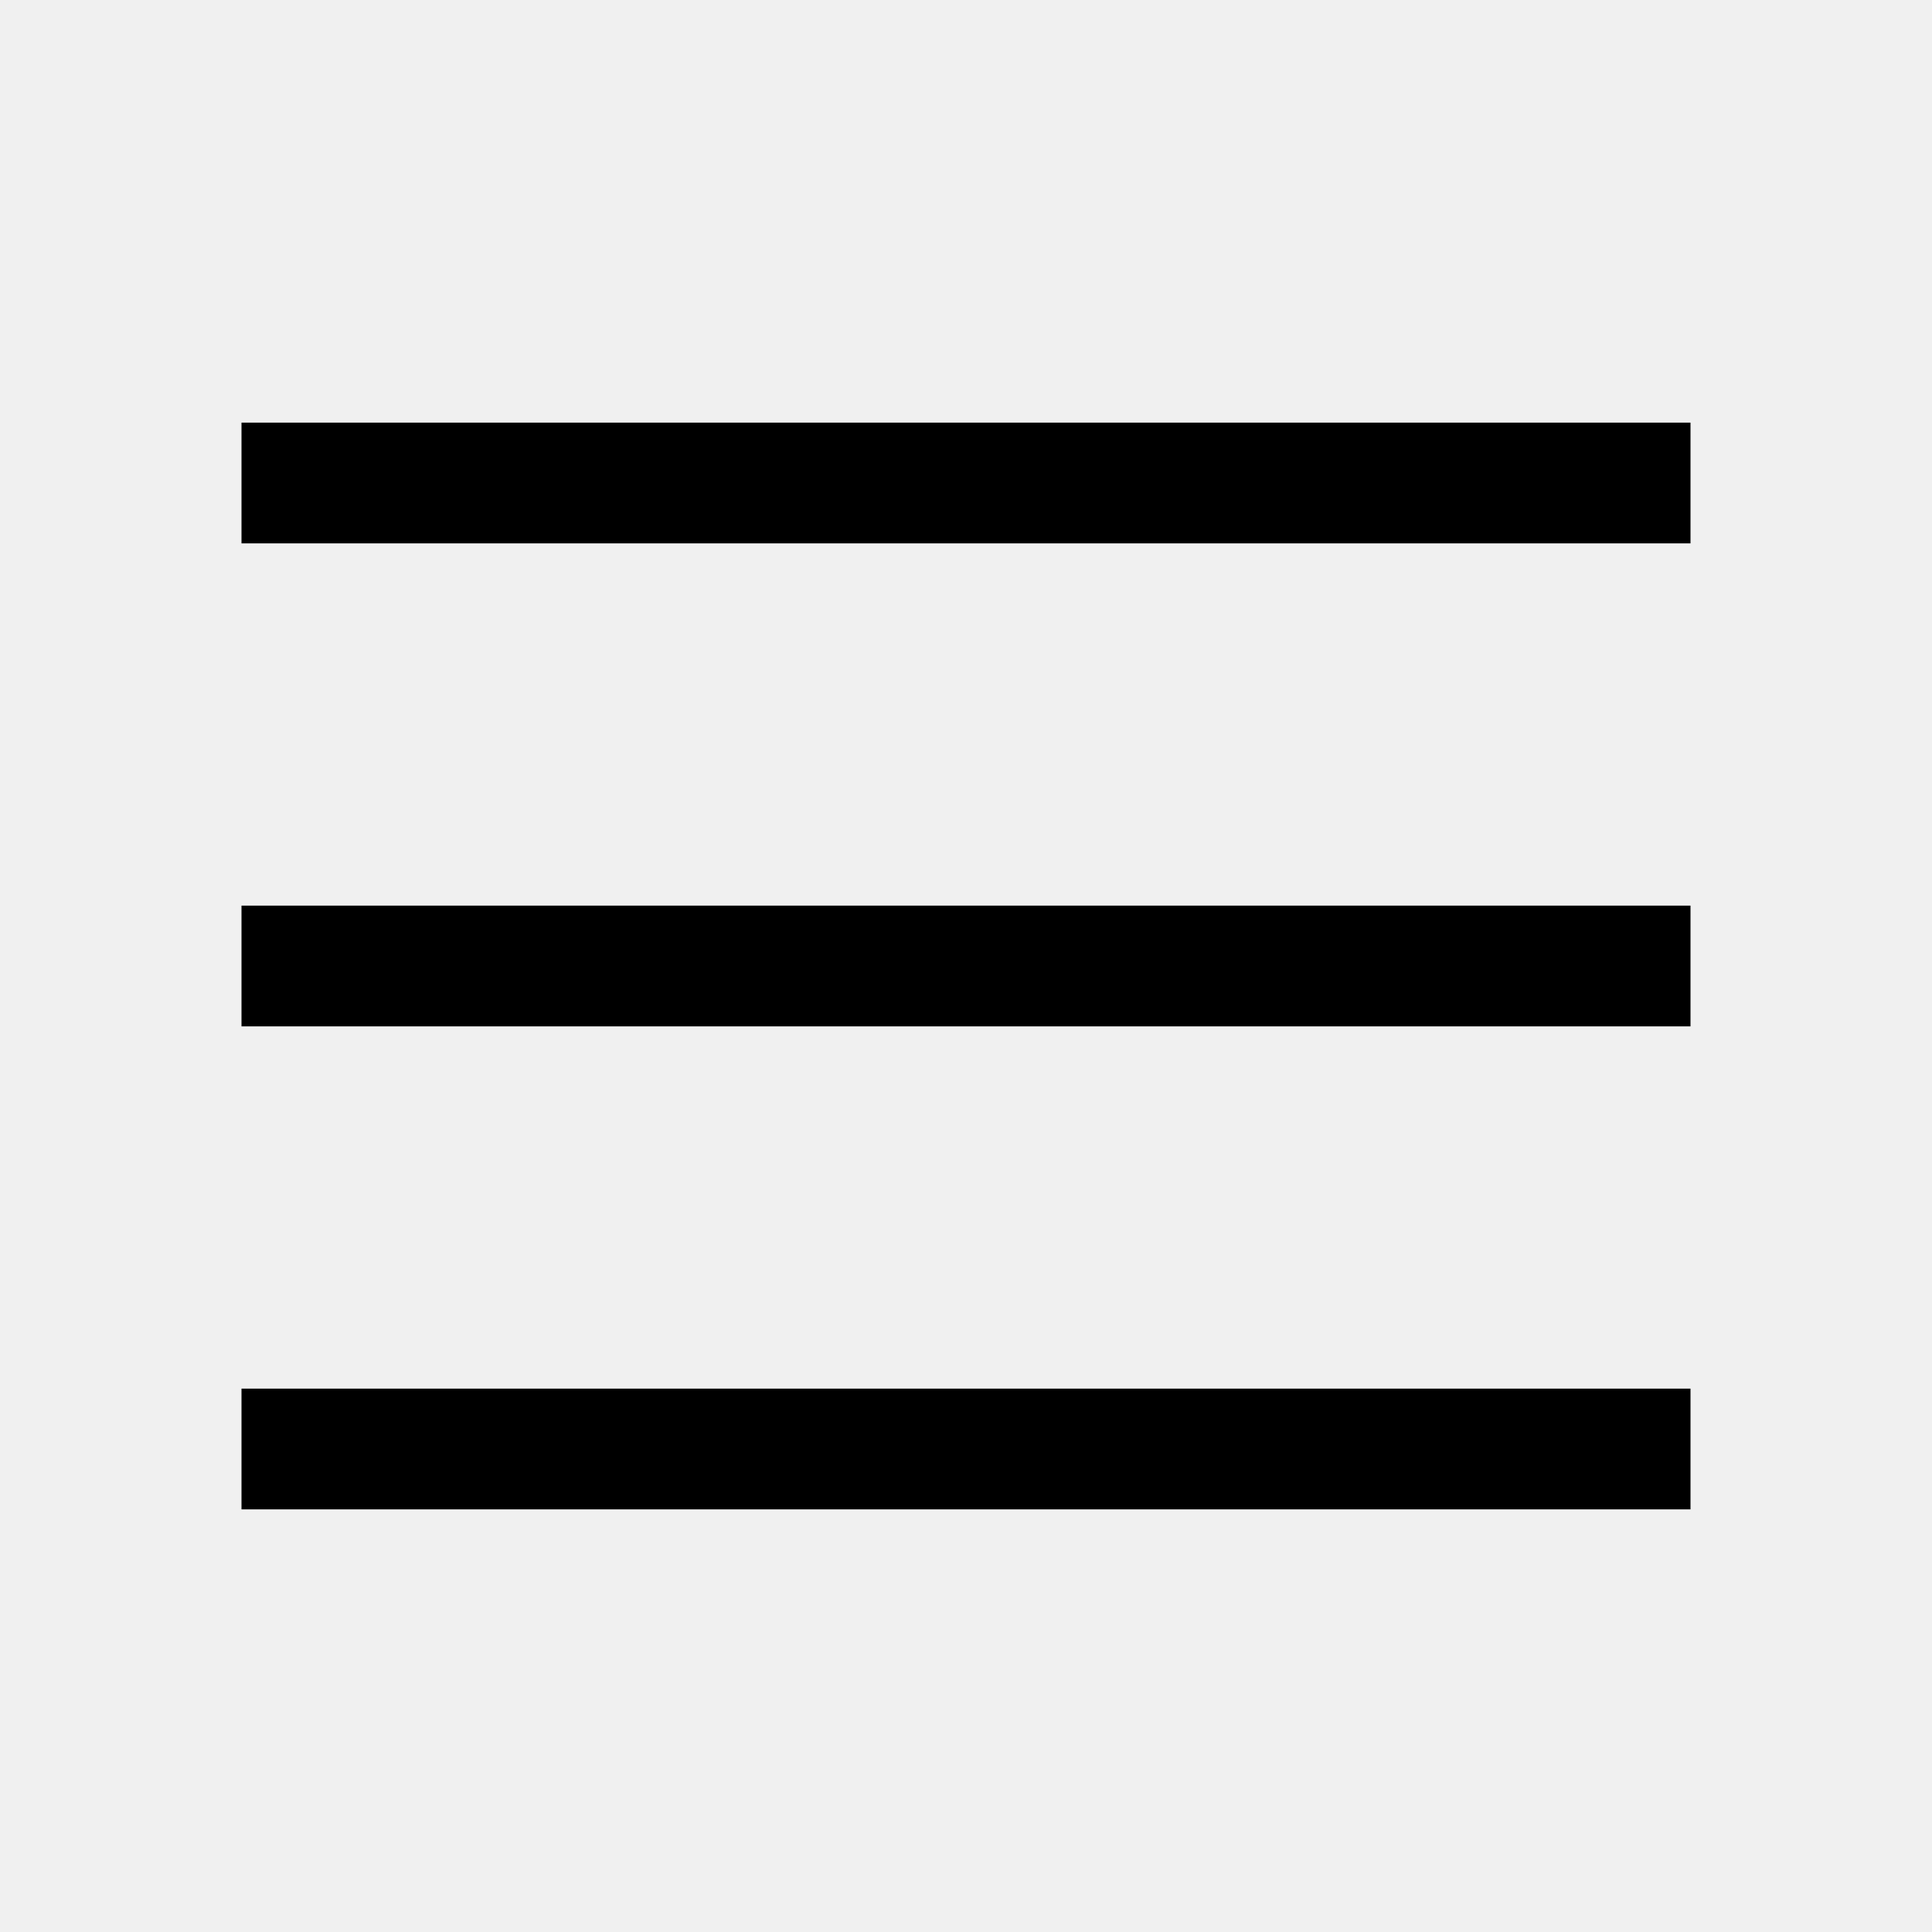
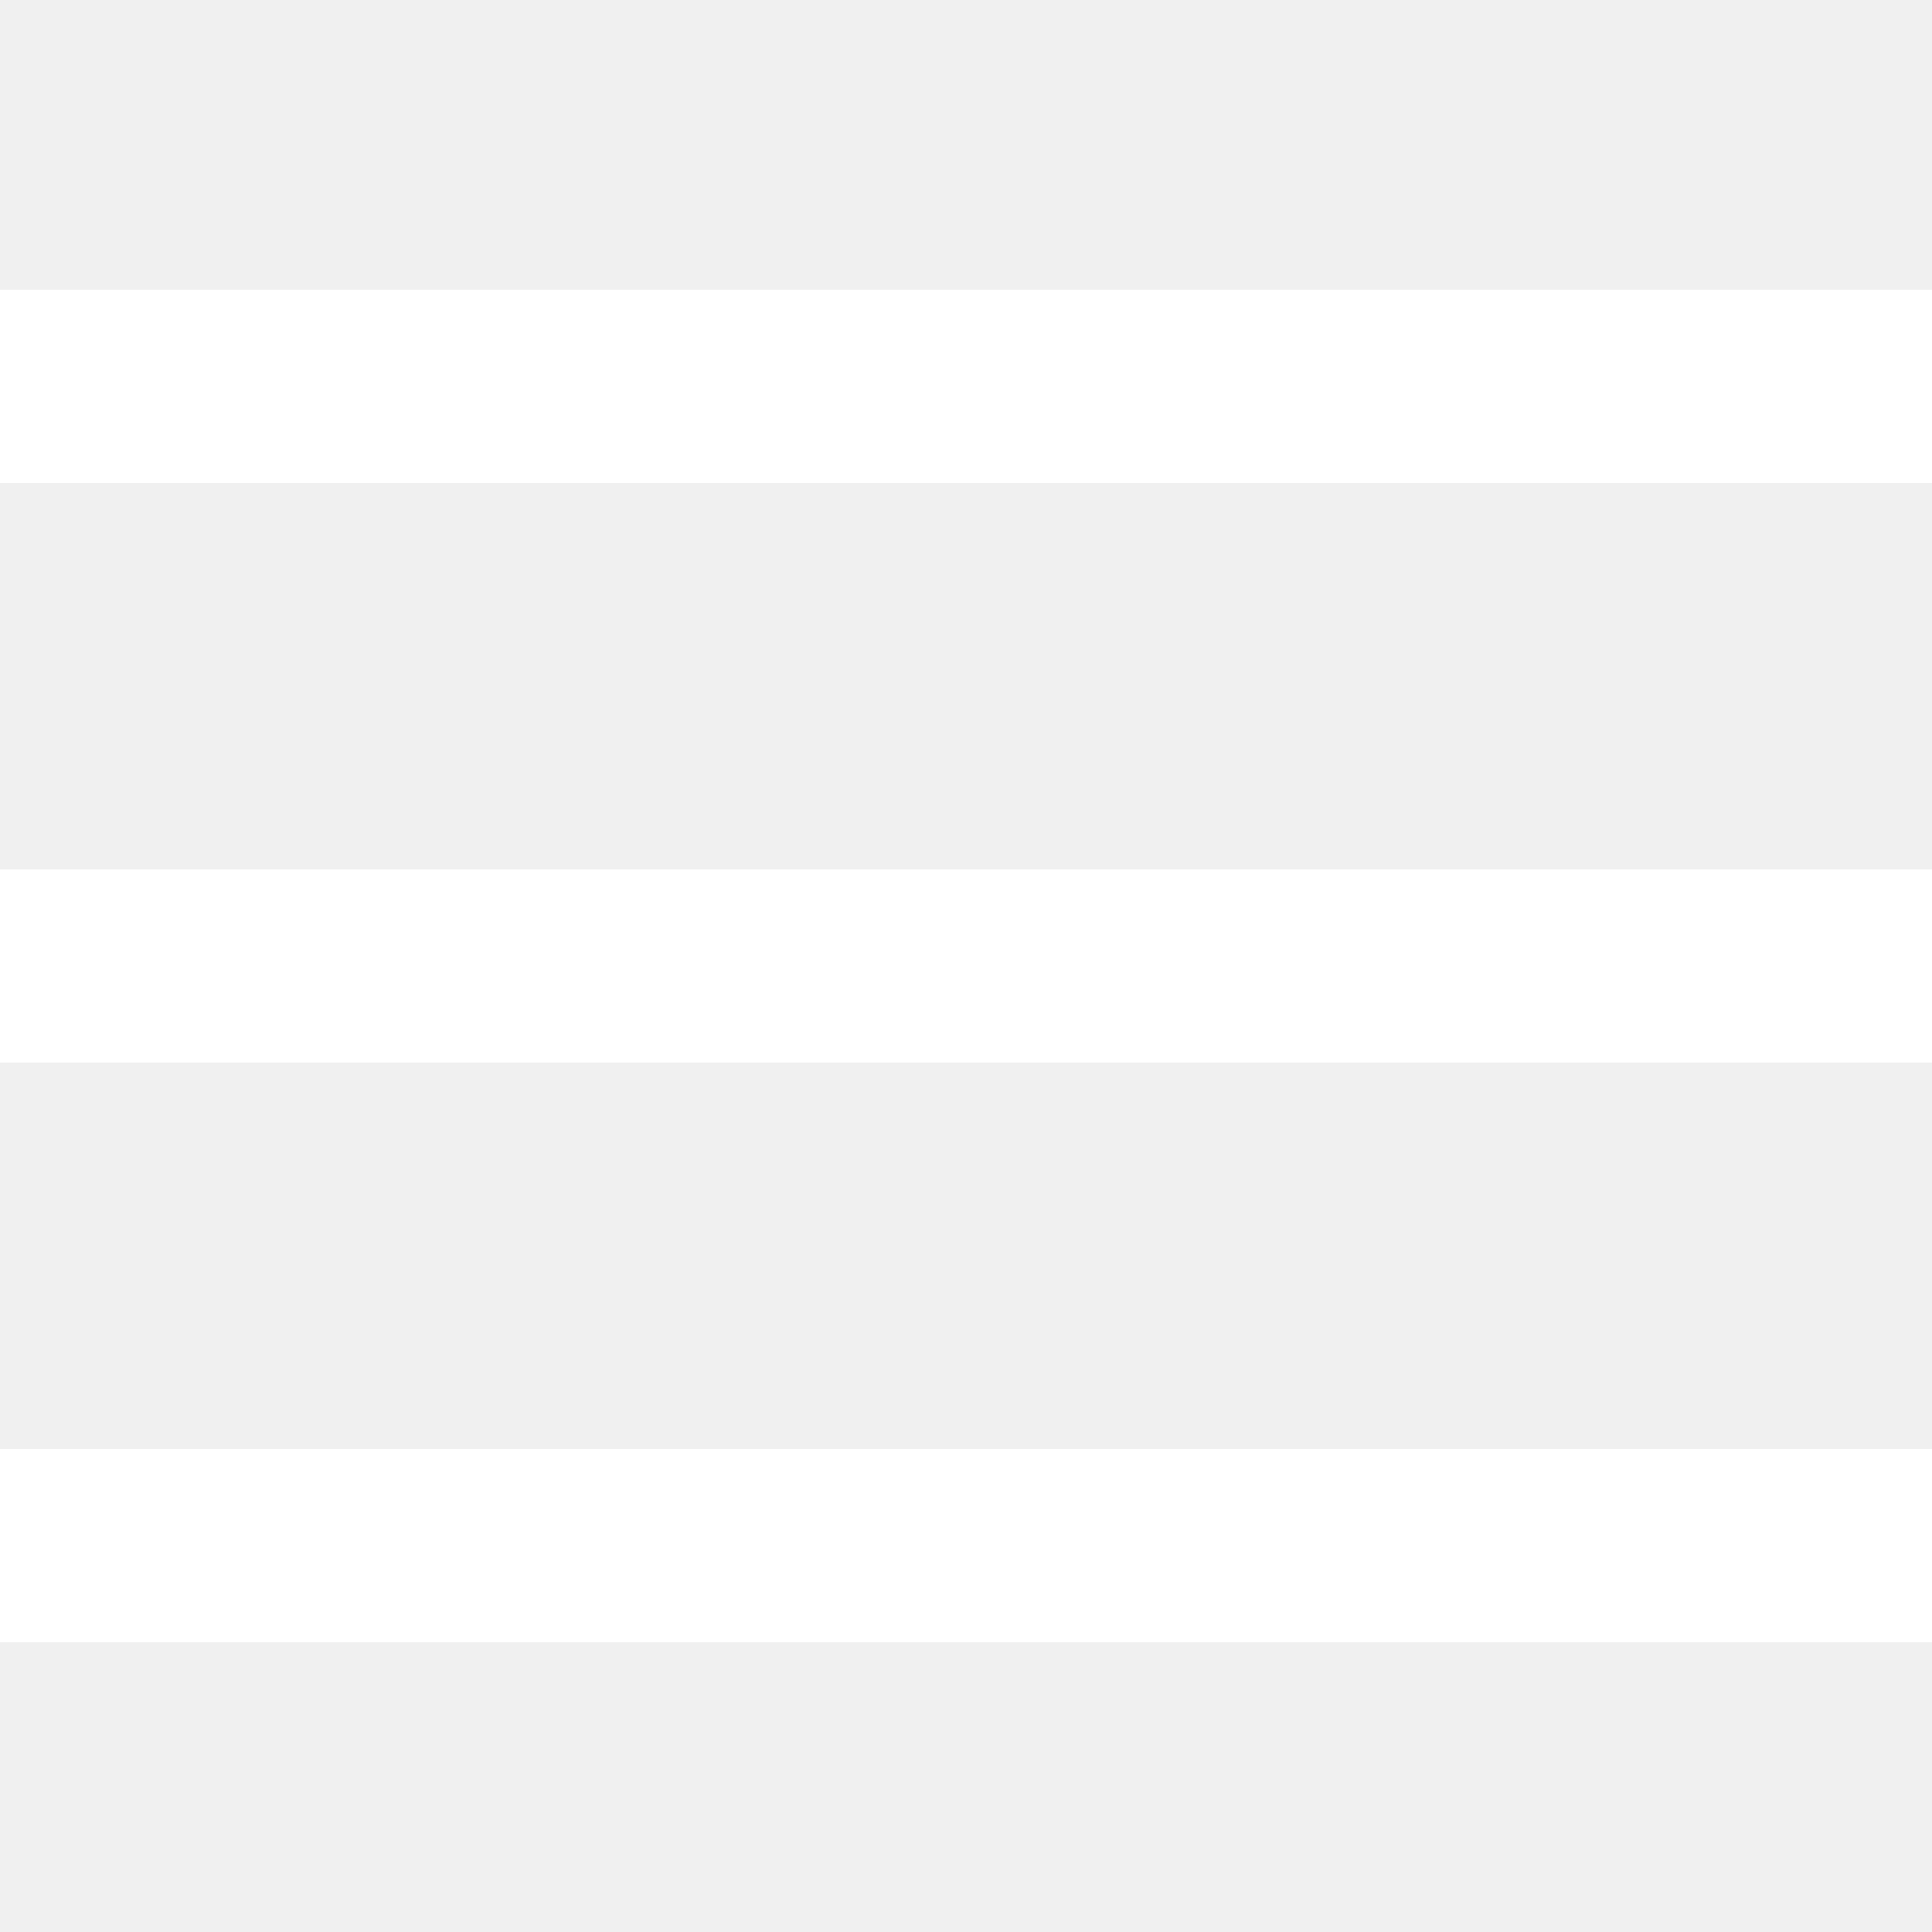
- <svg xmlns="http://www.w3.org/2000/svg" viewBox="0 0 32 32" width="32px" height="32px">
-   <path d="M 4 7 L 4 9 L 28 9 L 28 7 Z M 4 15 L 4 17 L 28 17 L 28 15 Z M 4 23 L 4 25 L 28 25 L 28 23 Z" />
+ <svg xmlns="http://www.w3.org/2000/svg" viewBox="0,0,256,256" width="24px" height="24px" fill-rule="nonzero">
+   <g fill="#ffffff" fill-rule="nonzero" stroke="none" stroke-width="1" stroke-linecap="butt" stroke-linejoin="miter" stroke-miterlimit="10" stroke-dasharray="" stroke-dashoffset="0" font-family="none" font-weight="none" font-size="none" text-anchor="none" style="mix-blend-mode: normal">
+     <g transform="scale(5.12,5.12)">
+       <path d="M0,7.5v5h50v-5zM0,22.5v5h50v-5zM0,37.5v5h50v-5z" />
+     </g>
+   </g>
</svg>
